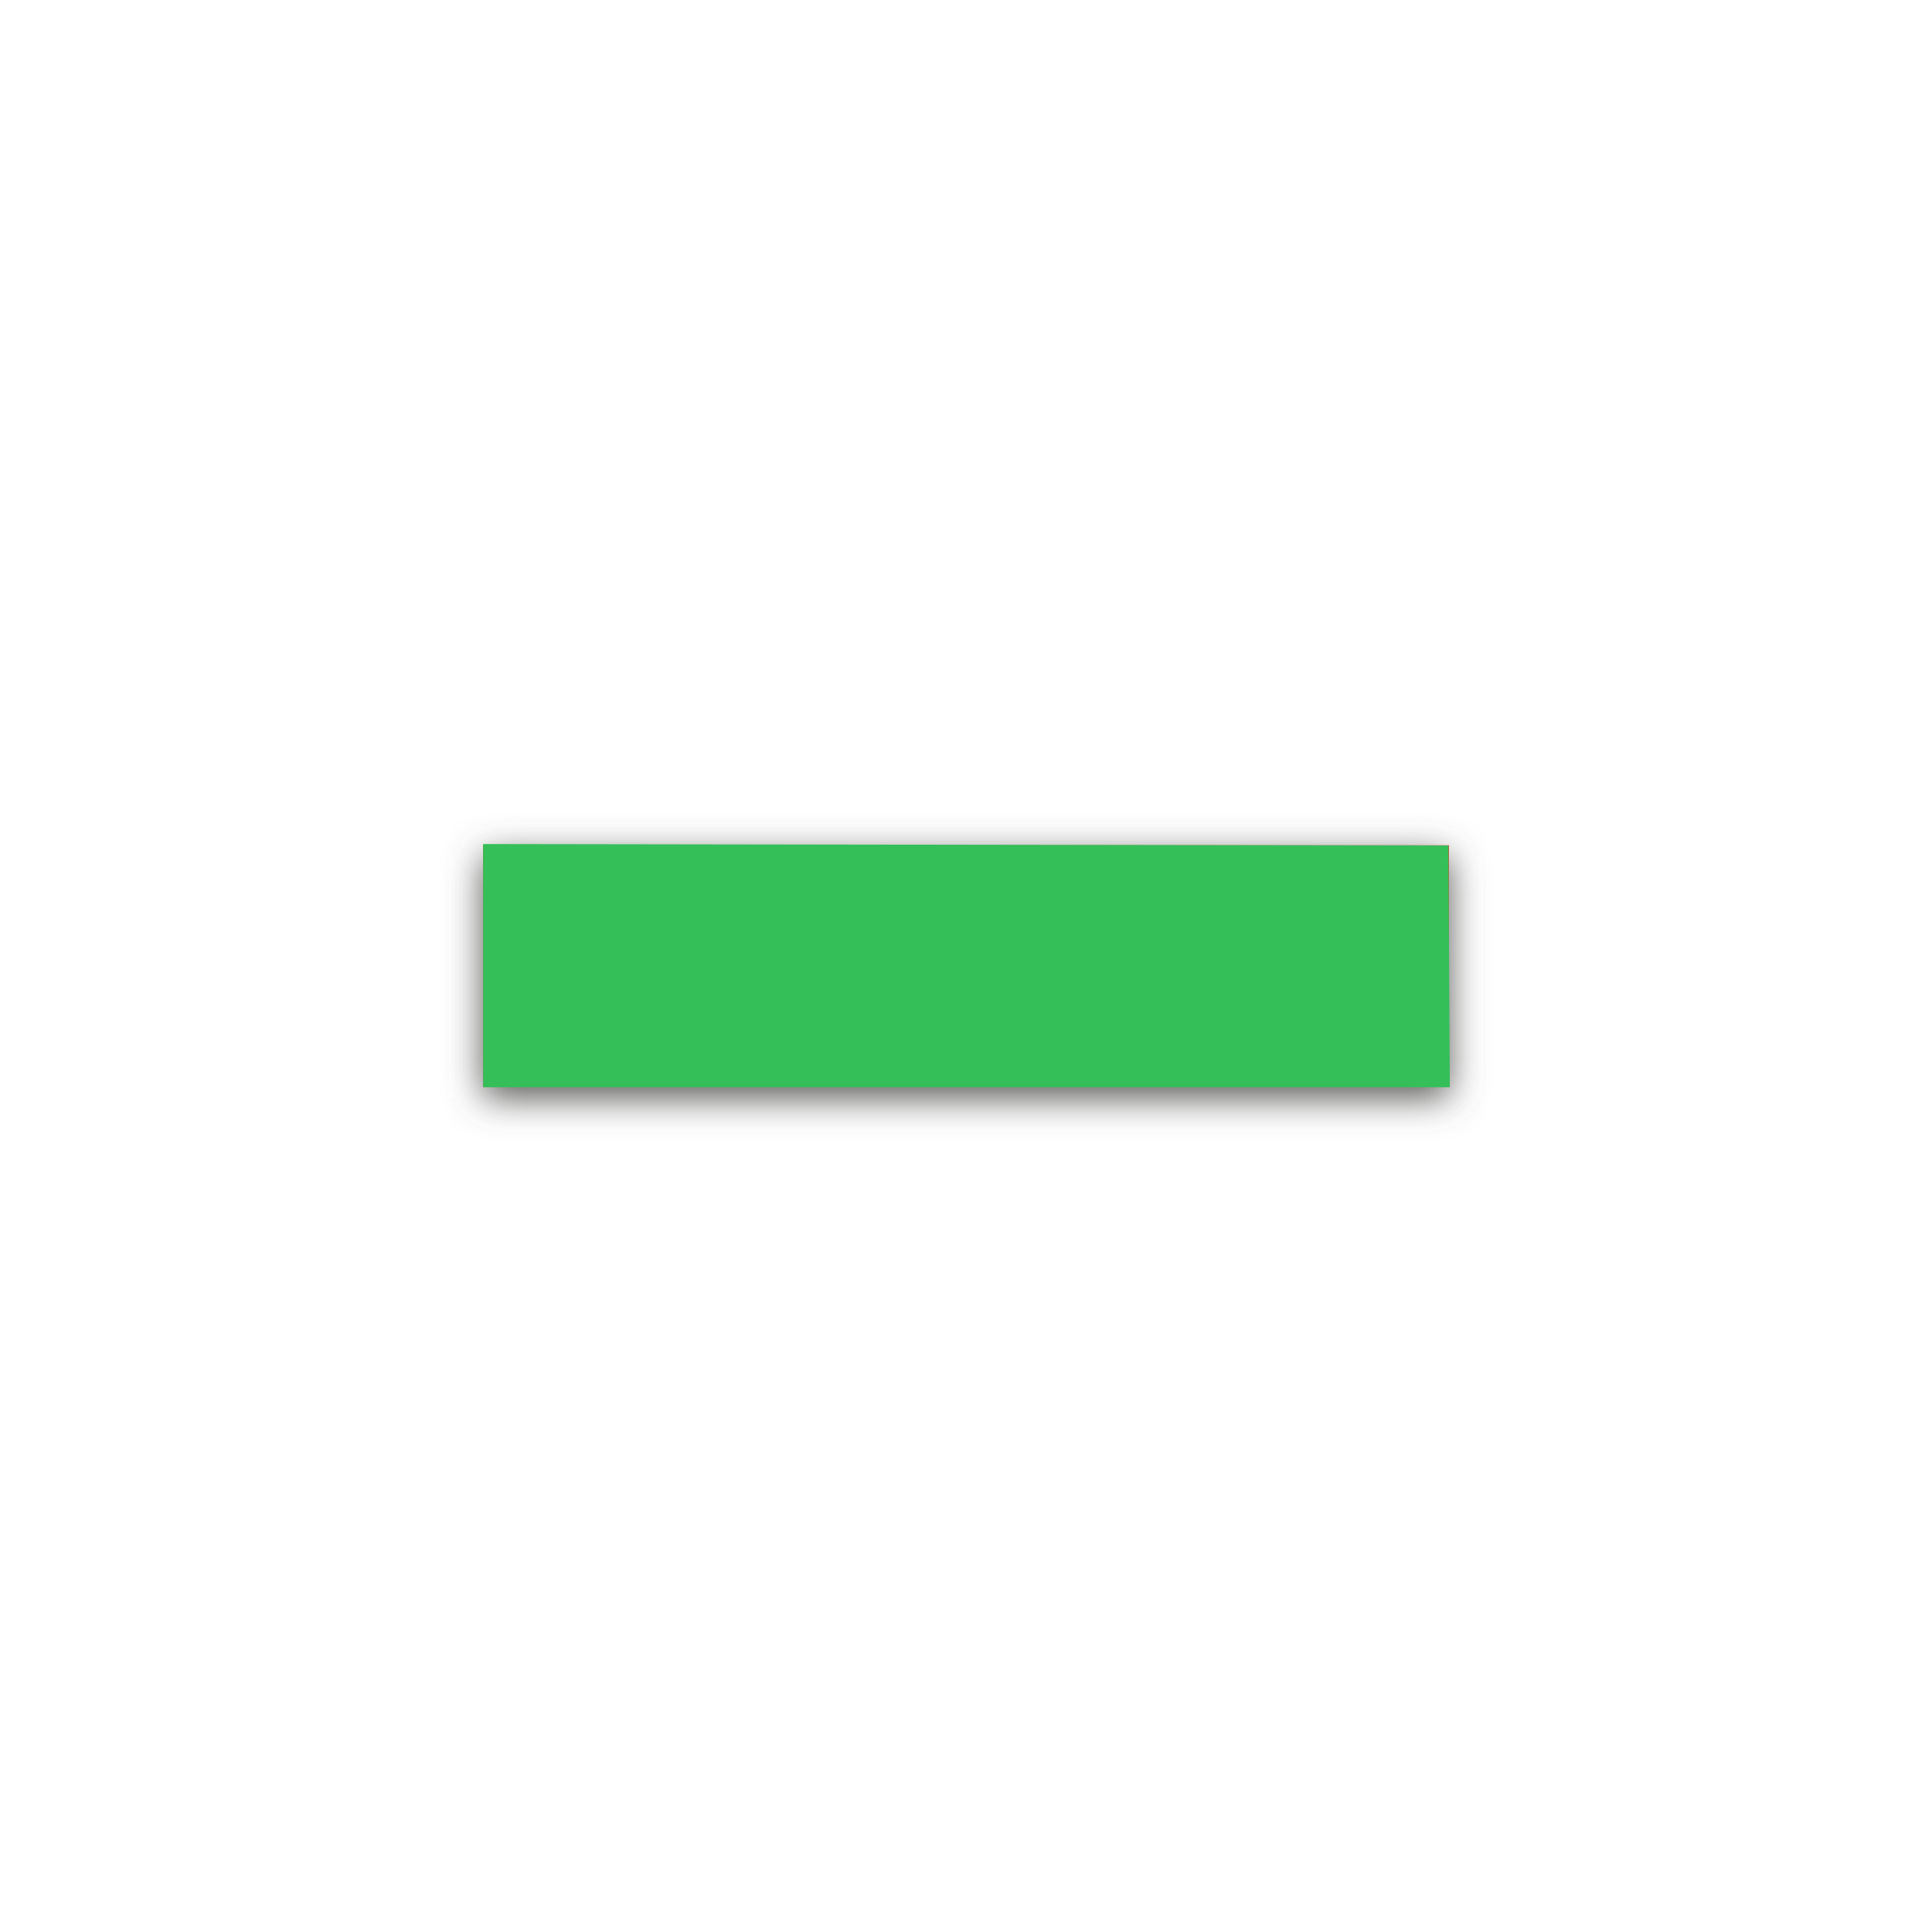
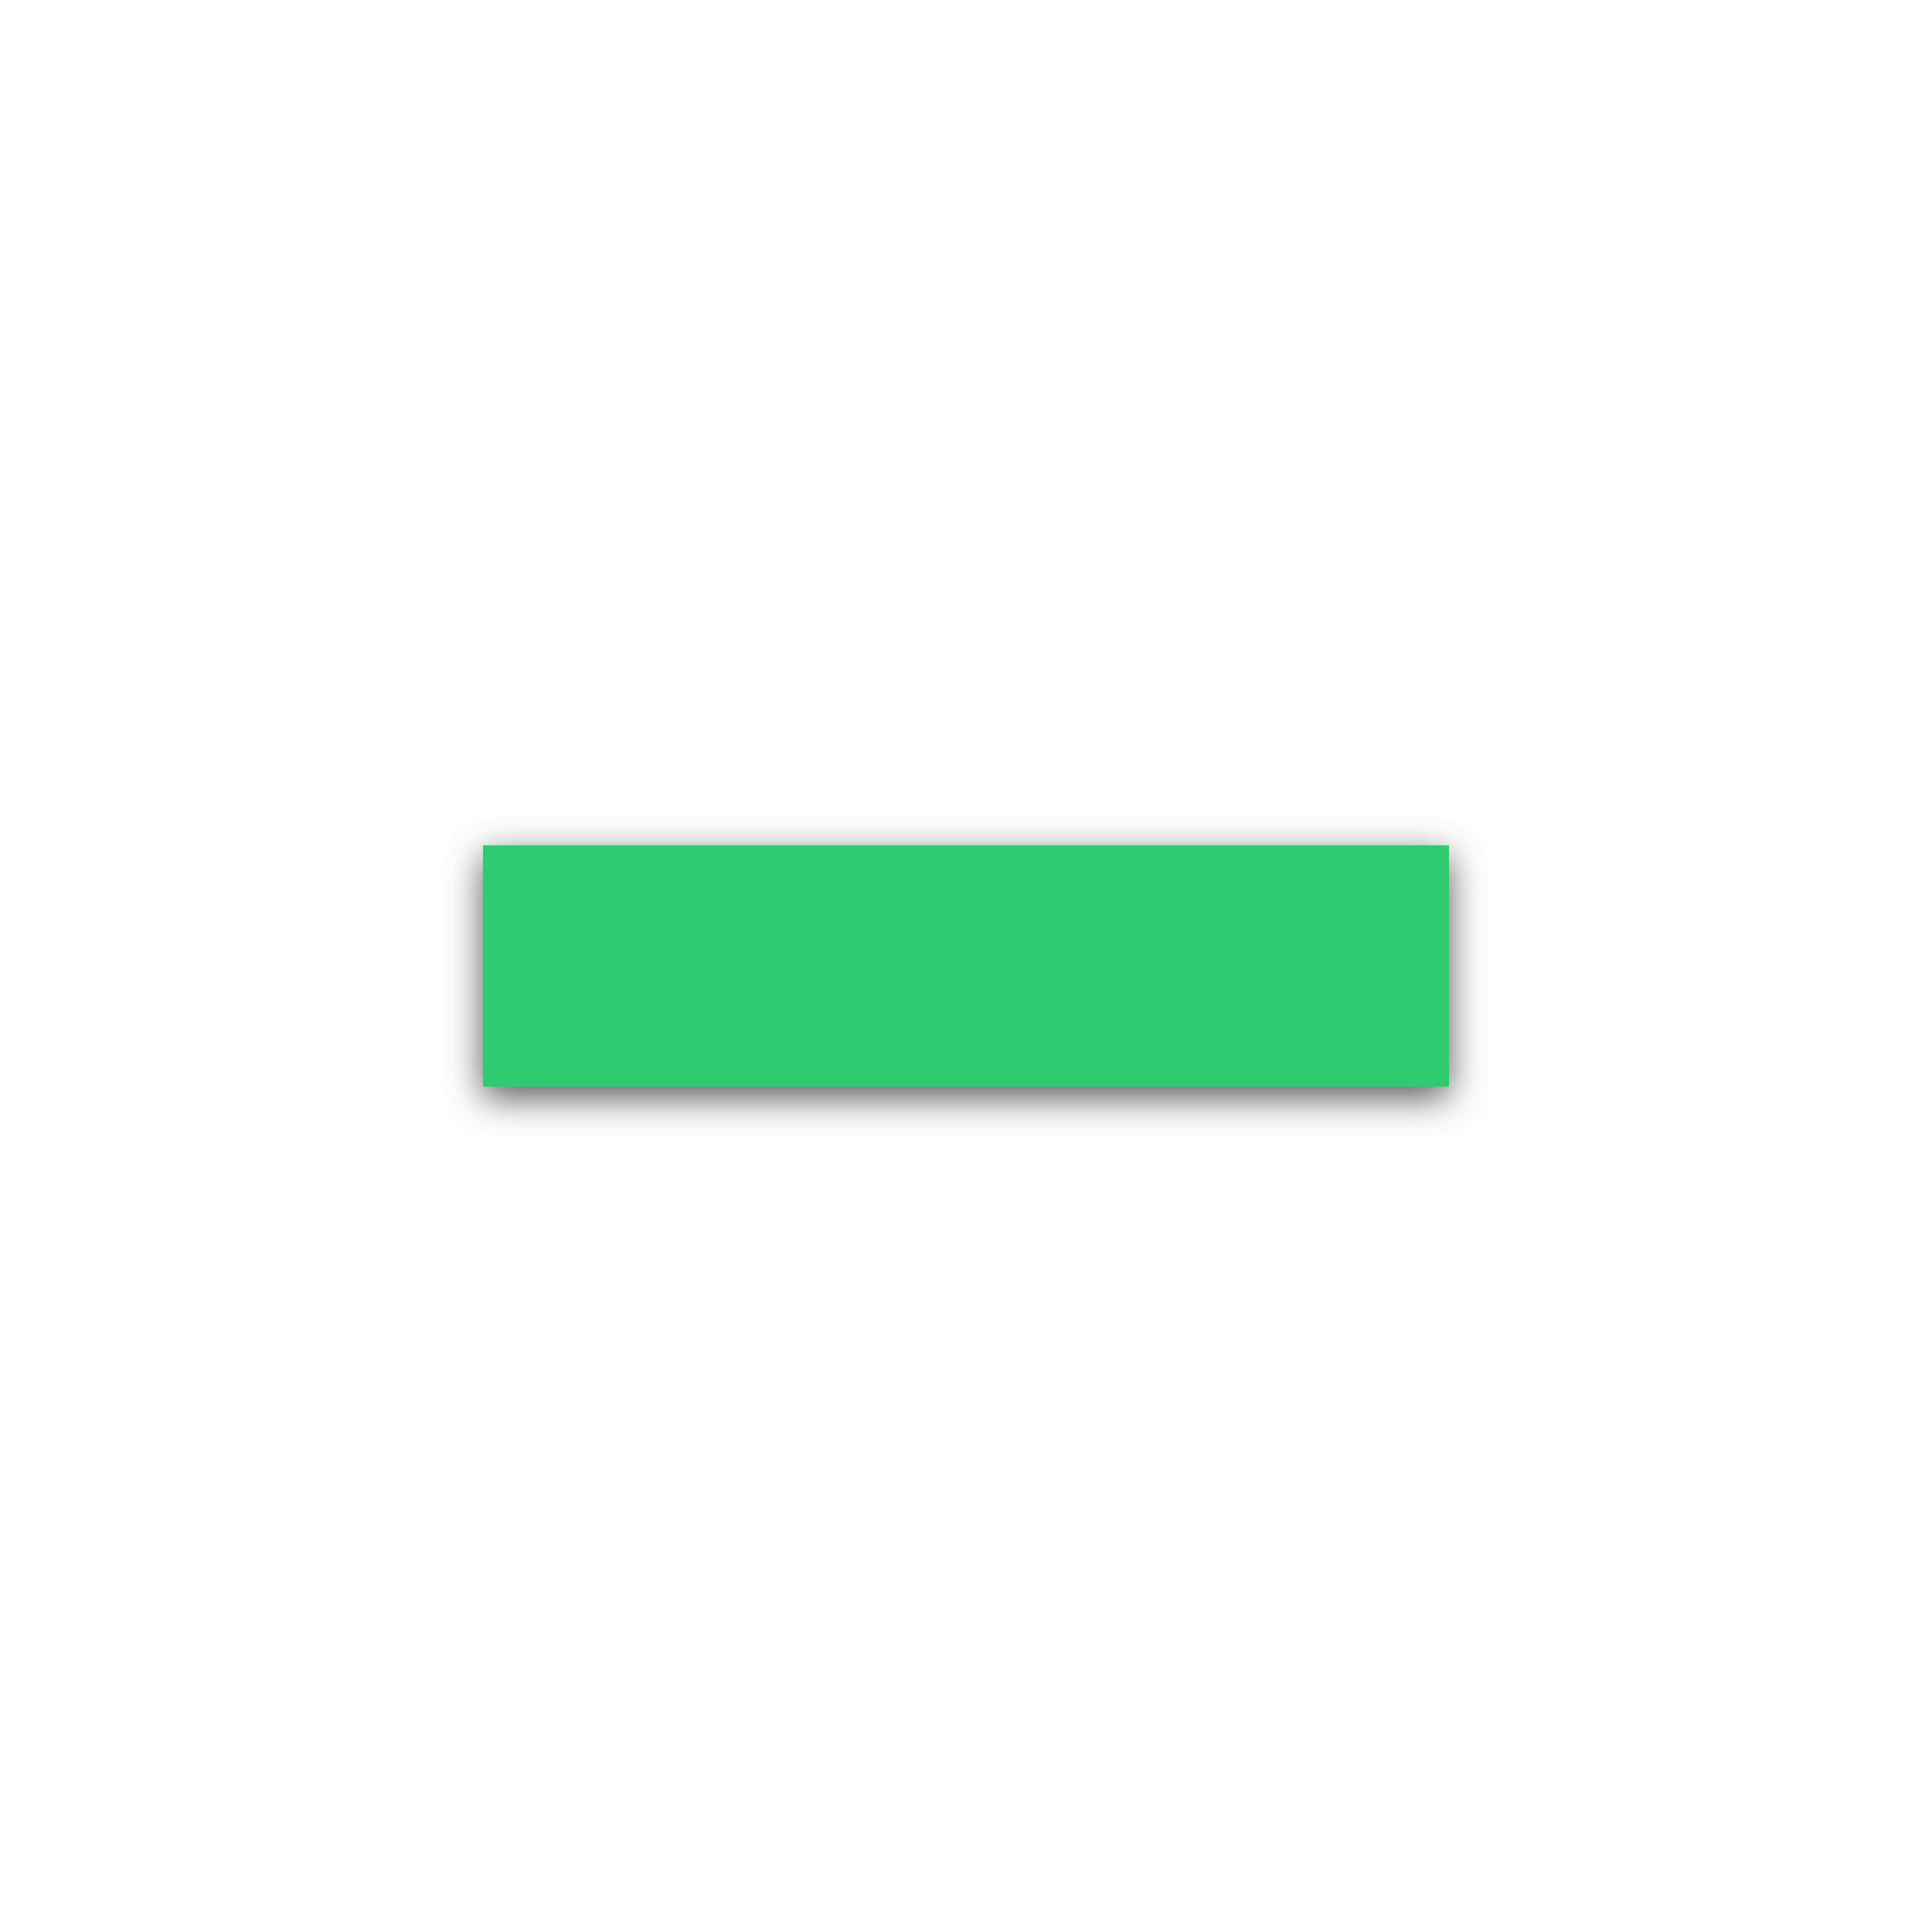
<svg xmlns="http://www.w3.org/2000/svg" viewBox="0 0 16 16" id="svg2" version="1.1">
  <defs id="defs4">
    <filter width="1.09" x="-.045" y="-.18" height="1.36" id="filter3971">
      <feGaussianBlur stdDeviation=".15" id="feGaussianBlur7" />
    </filter>
  </defs>
  <g transform="translate(0 -1036.362)" id="g9">
    <rect width="8" x="4" y="1043.451" height="2" style="fill:#555753;filter:url(#filter3971)" id="rect11" />
-     <rect width="8" x="4" y="7" height="2" style="fill:#d64937" transform="translate(0 1036.362)" id="rect13" />
+     <rect width="8" x="4" y="7" height="2" style="fill:#2ecc71;fill-opacity:1" transform="translate(0 1036.362)" id="rect13" />
  </g>
-   <path style="opacity:1;fill:#35bf59;fill-opacity:1" d="m 4.001,7.997 0,-1.007 3.997,0.006 3.997,0.006 0.006,1.001 0.006,1.001 -4.003,0 -4.003,0 0,-1.007 z" id="path4161" />
</svg>
